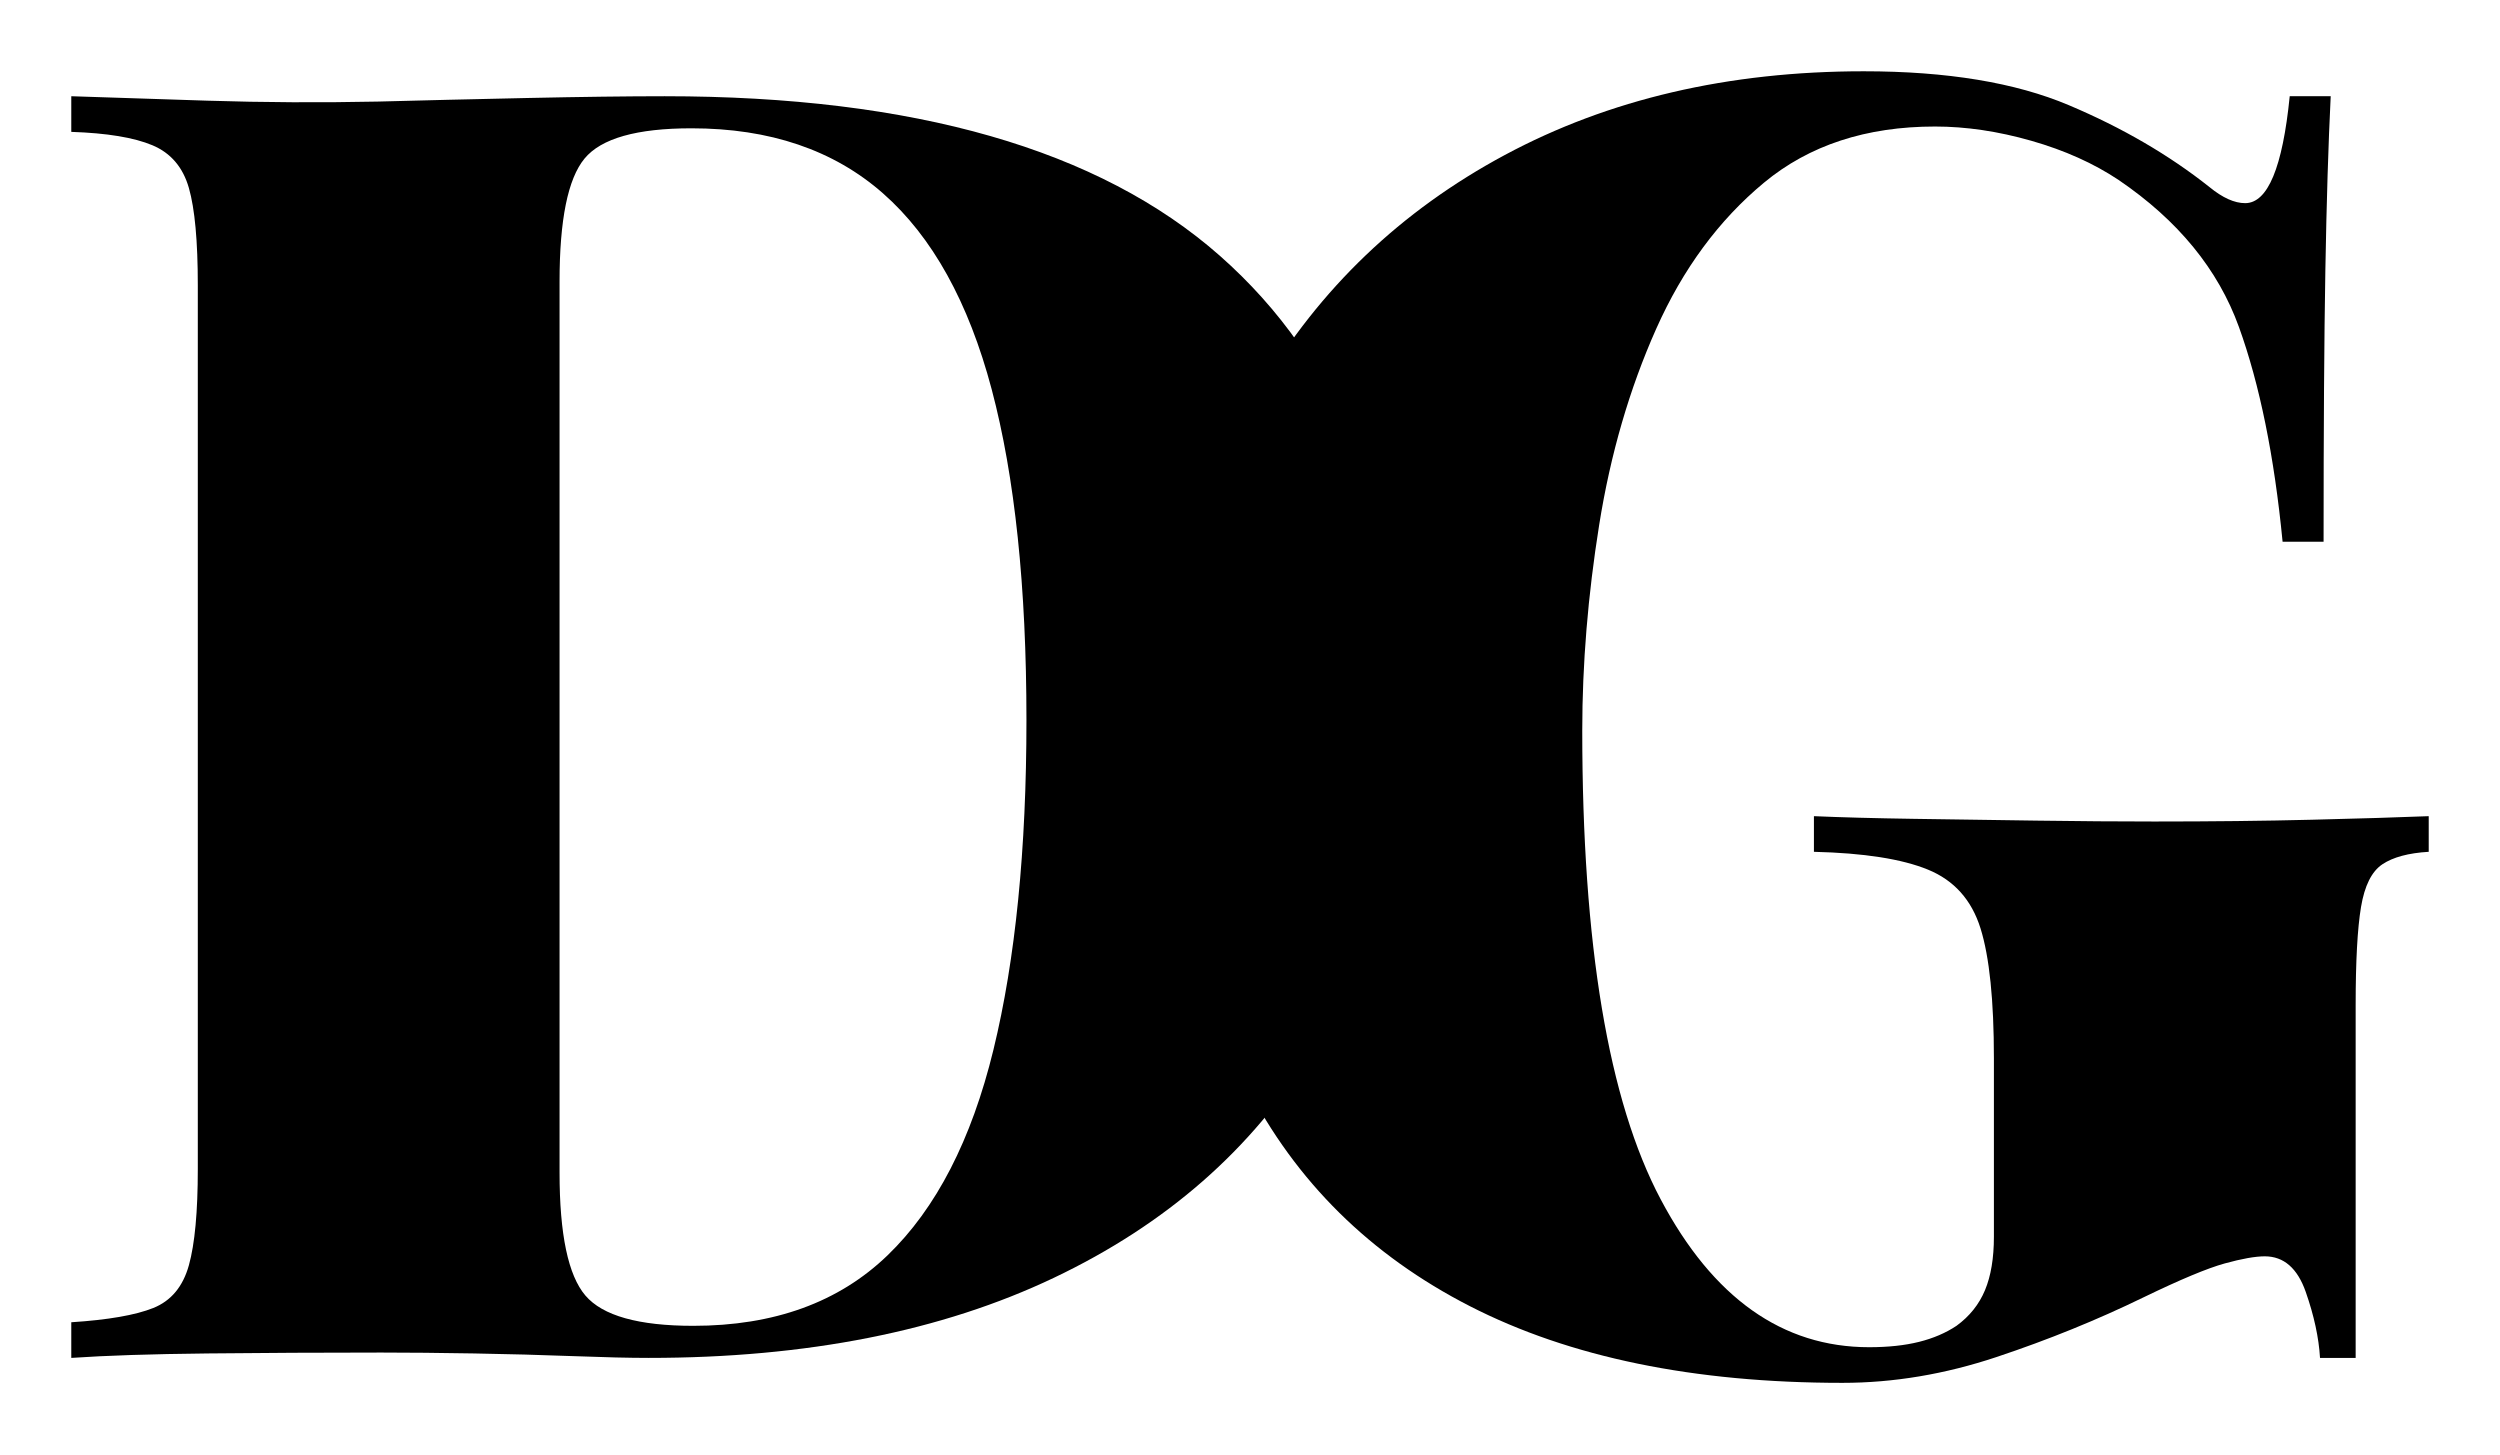
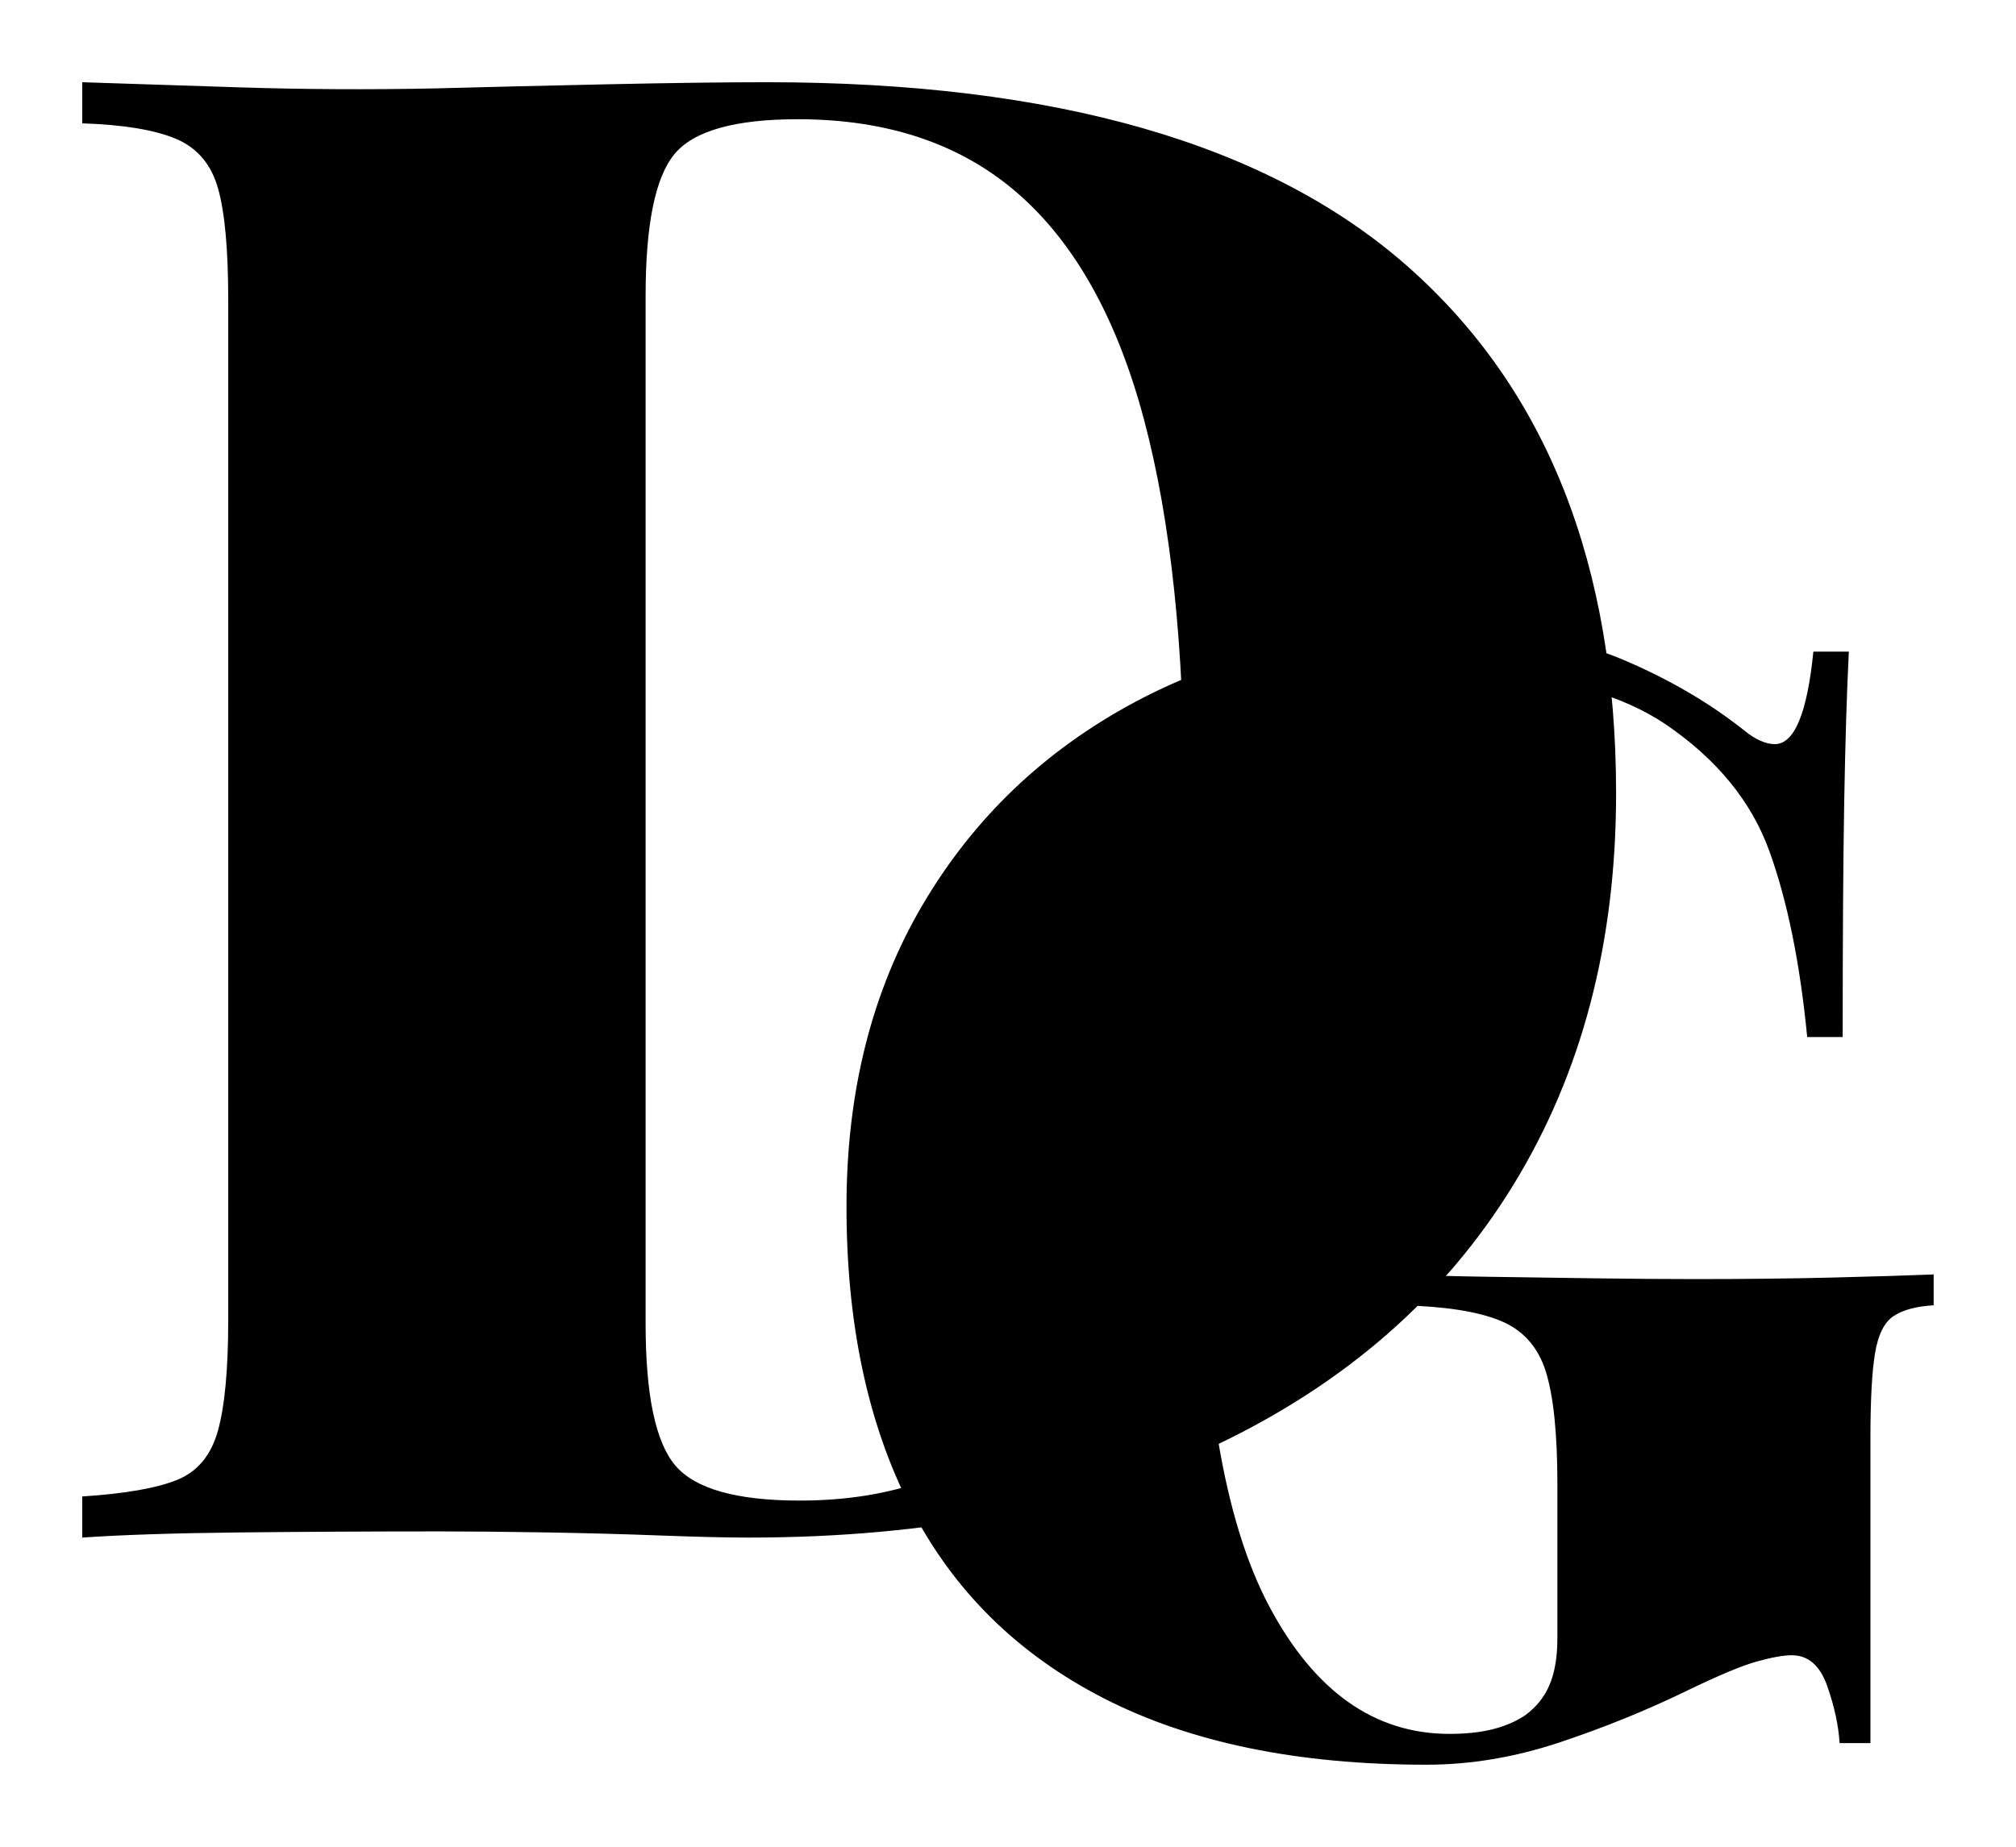
- <svg xmlns="http://www.w3.org/2000/svg" viewBox="-12.0 -762.0 1402.9 816.0" role="img" aria-label="Dean Gadberry monogram">
-   <path d="M424 -722Q494 -722 539.0 -703.0Q584 -684 618 -657Q629 -648 638 -648Q657 -648 663 -708H686Q684 -668 683.0 -610.5Q682 -553 682 -458H659Q652 -530 634.5 -578.5Q617 -627 567 -661Q546 -675 518.0 -683.0Q490 -691 464 -691Q406 -691 368.0 -659.5Q330 -628 307.5 -577.5Q285 -527 275.5 -467.5Q266 -408 266 -352Q266 -172 310.0 -89.0Q354 -6 427 -6Q443 -6 455.0 -9.0Q467 -12 476 -18Q487 -26 492.0 -38.0Q497 -50 497 -68V-168Q497 -217 489.5 -241.0Q482 -265 460.0 -274.0Q438 -283 396 -284V-304Q419 -303 452.0 -302.5Q485 -302 521.0 -301.5Q557 -301 587 -301Q635 -301 675.5 -302.0Q716 -303 741 -304V-284Q724 -283 715.0 -277.0Q706 -271 703.0 -253.0Q700 -235 700 -198V0H680Q679 -17 672.0 -37.0Q665 -57 649 -57Q641 -57 626.5 -53.0Q612 -49 581 -34Q542 -15 498.5 -0.5Q455 14 412 14Q287 14 203.0 -29.0Q119 -72 77.5 -153.0Q36 -234 36 -348Q36 -460 85.5 -544.0Q135 -628 222.5 -675.0Q310 -722 424 -722Z" fill="currentColor" transform="translate(609.9,0) translate(36,0) scale(1.0) translate(-36,0)" />
+ <svg xmlns="http://www.w3.org/2000/svg" viewBox="-12.0 -748.0 980.5 898.5" role="img" aria-label="Dean Gadberry monogram">
+   <path d="M424 -722Q494 -722 539.0 -703.0Q584 -684 618 -657Q629 -648 638 -648Q657 -648 663 -708H686Q684 -668 683.0 -610.5Q682 -553 682 -458H659Q652 -530 634.5 -578.5Q617 -627 567 -661Q546 -675 518.0 -683.0Q490 -691 464 -691Q406 -691 368.0 -659.5Q330 -628 307.5 -577.5Q285 -527 275.5 -467.5Q266 -408 266 -352Q266 -172 310.0 -89.0Q354 -6 427 -6Q443 -6 455.0 -9.0Q467 -12 476 -18Q487 -26 492.0 -38.0Q497 -50 497 -68V-168Q497 -217 489.5 -241.0Q482 -265 460.0 -274.0Q438 -283 396 -284V-304Q419 -303 452.0 -302.5Q485 -302 521.0 -301.5Q557 -301 587 -301Q635 -301 675.5 -302.0Q716 -303 741 -304V-284Q724 -283 715.0 -277.0Q706 -271 703.0 -253.0Q700 -235 700 -198V0H680Q679 -17 672.0 -37.0Q665 -57 649 -57Q641 -57 626.5 -53.0Q612 -49 581 -34Q542 -15 498.5 -0.5Q455 14 412 14Q287 14 203.0 -29.0Q119 -72 77.5 -153.0Q36 -234 36 -348Q36 -460 85.5 -544.0Q135 -628 222.5 -675.0Q310 -722 424 -722Z" fill="currentColor" transform="translate(363.7,100) translate(36,0) scale(0.75) translate(-36,0)" />
  <path d="M361 -708Q571 -708 672.5 -618.5Q774 -529 774 -362Q774 -253 724.0 -171.5Q674 -90 579.5 -45.0Q485 0 352 0Q336 0 309.5 -1.0Q283 -2 254.0 -2.5Q225 -3 202 -3Q152 -3 104.5 -2.5Q57 -2 28 0V-20Q59 -22 74.0 -28.0Q89 -34 94.0 -52.0Q99 -70 99 -106V-602Q99 -639 94.0 -656.5Q89 -674 73.5 -680.5Q58 -687 28 -688V-708Q57 -707 104.5 -705.5Q152 -704 200 -705Q237 -706 283.5 -707.0Q330 -708 361 -708ZM376 -690Q330 -690 316.0 -673.0Q302 -656 302 -604V-104Q302 -52 316.5 -35.0Q331 -18 377 -18Q445 -18 486.0 -57.5Q527 -97 545.5 -173.0Q564 -249 564 -358Q564 -470 544.5 -543.5Q525 -617 483.5 -653.5Q442 -690 376 -690Z" fill="currentColor" />
</svg>
